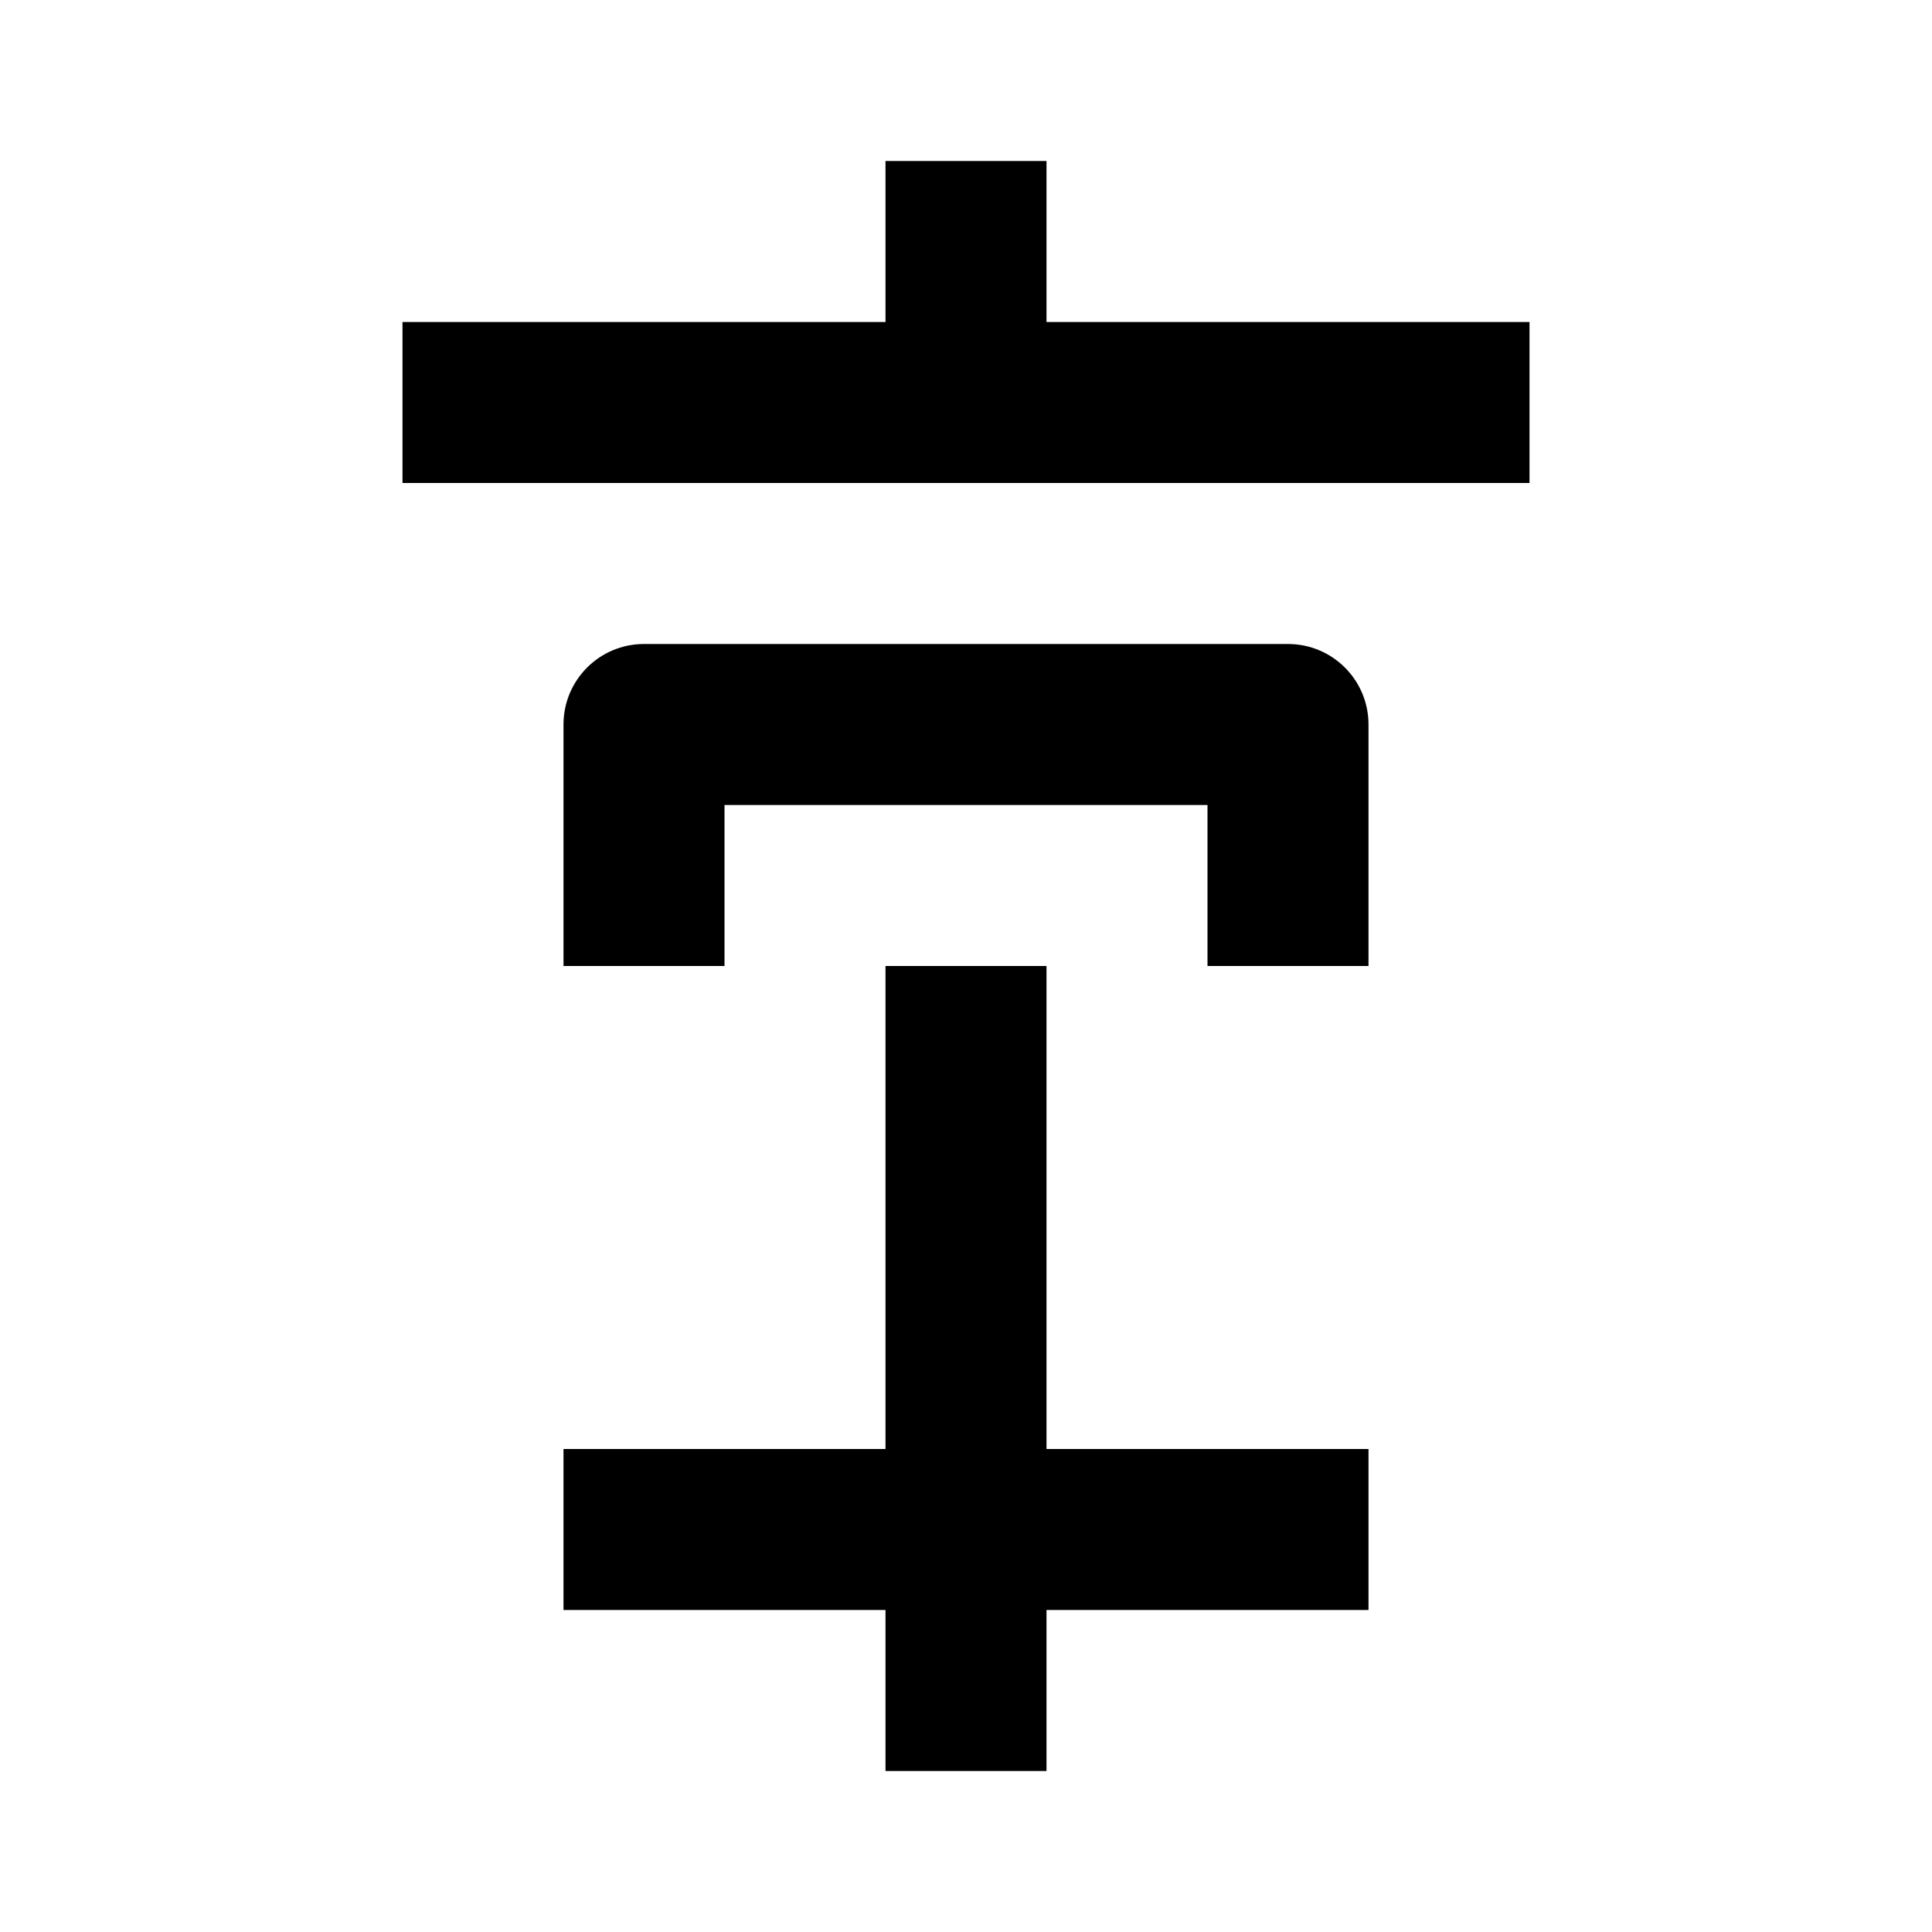
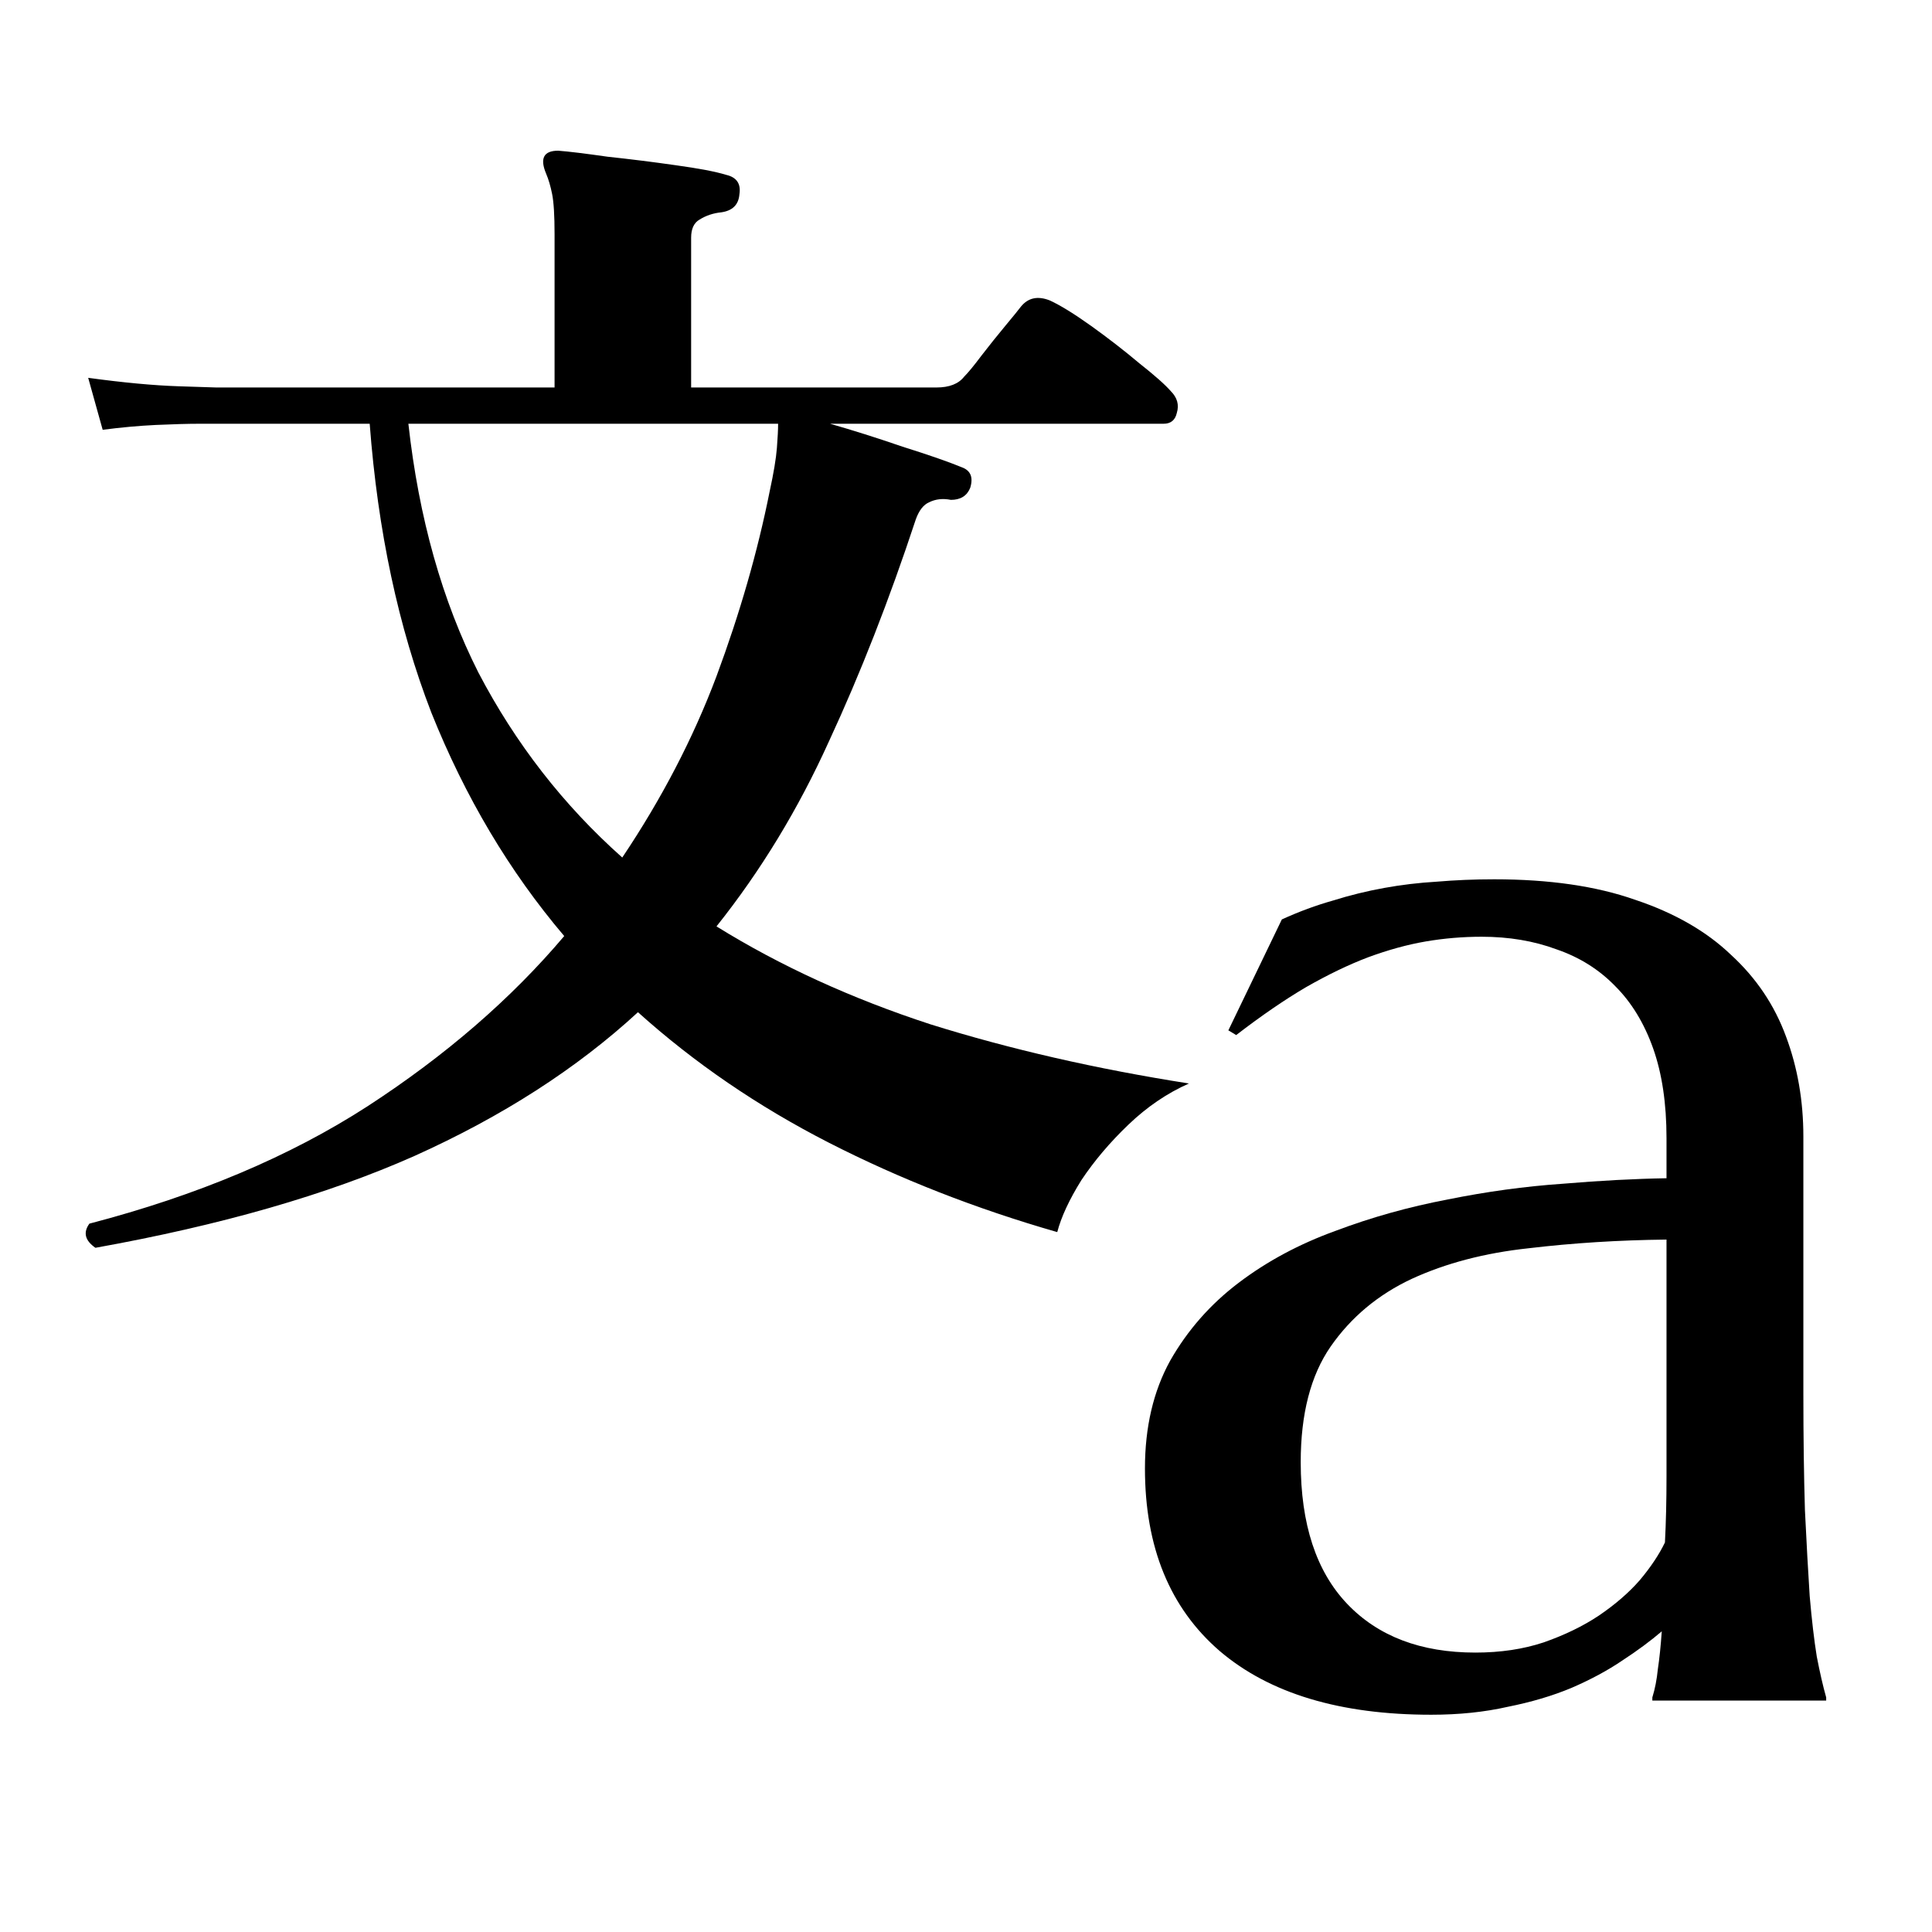
- <svg xmlns="http://www.w3.org/2000/svg" width="24" height="24" viewBox="0 0 24 24">
-   <g fill="currentColor">
-     <path d="M11 2h2v2h6v2H5V4h6V2z" />
-     <path d="M8 8h8a1 1 0 0 1 1 1v3h-2v-2H9v2H7V9a1 1 0 0 1 1-1z" />
-     <path d="M11 12h2v6h4v2h-4v2h-2v-2H7v-2h4v-6z" />
-   </g>
+ <svg xmlns="http://www.w3.org/2000/svg" width="48" height="48" viewBox="0 0 48 48" fill="currentColor">
+   <path d="M2.371 31.001C2.111 30.821 2.061 30.621 2.221 30.401C4.903 29.701 7.204 28.73 9.125 27.489C11.067 26.228 12.698 24.817 14.018 23.256C12.658 21.655 11.557 19.804 10.716 17.703C9.896 15.581 9.386 13.19 9.185 10.528H5.403C5.403 10.528 5.253 10.528 4.953 10.528C4.672 10.528 4.312 10.538 3.872 10.558C3.452 10.578 3.011 10.618 2.551 10.678L2.191 9.387C3.071 9.507 3.822 9.577 4.442 9.597C5.063 9.617 5.373 9.627 5.373 9.627H13.778V5.815C13.778 5.355 13.758 5.024 13.718 4.824C13.678 4.624 13.628 4.454 13.568 4.314C13.408 3.934 13.508 3.744 13.868 3.744C14.129 3.764 14.539 3.814 15.099 3.894C15.66 3.954 16.22 4.024 16.78 4.104C17.361 4.184 17.781 4.264 18.041 4.344C18.301 4.404 18.411 4.564 18.371 4.824C18.351 5.085 18.201 5.235 17.921 5.275C17.721 5.295 17.541 5.355 17.381 5.455C17.241 5.535 17.171 5.685 17.171 5.905V9.627H23.265C23.585 9.627 23.815 9.537 23.955 9.357C24.055 9.257 24.195 9.087 24.375 8.847C24.575 8.587 24.776 8.337 24.976 8.096C25.176 7.856 25.306 7.696 25.366 7.616C25.546 7.396 25.786 7.346 26.086 7.466C26.346 7.586 26.687 7.796 27.107 8.096C27.527 8.397 27.928 8.707 28.308 9.027C28.688 9.327 28.948 9.557 29.088 9.718C29.248 9.878 29.299 10.058 29.238 10.258C29.198 10.438 29.088 10.528 28.908 10.528H20.623C21.183 10.688 21.784 10.878 22.424 11.098C23.064 11.299 23.555 11.469 23.895 11.609C24.115 11.689 24.185 11.859 24.105 12.119C24.025 12.319 23.865 12.419 23.625 12.419C23.425 12.379 23.244 12.399 23.084 12.479C22.944 12.539 22.834 12.68 22.754 12.9C22.094 14.901 21.373 16.742 20.593 18.423C19.832 20.104 18.902 21.635 17.801 23.016C19.382 23.997 21.153 24.807 23.114 25.448C25.096 26.068 27.237 26.558 29.539 26.919C28.998 27.159 28.498 27.499 28.038 27.939C27.577 28.38 27.187 28.84 26.867 29.32C26.567 29.801 26.367 30.231 26.267 30.611C24.245 30.031 22.354 29.29 20.593 28.39C18.832 27.489 17.251 26.408 15.85 25.148C14.329 26.549 12.477 27.739 10.296 28.72C8.135 29.68 5.493 30.441 2.371 31.001ZM15.46 21.305C16.44 19.844 17.221 18.343 17.801 16.802C18.381 15.241 18.822 13.71 19.122 12.209C19.222 11.749 19.282 11.389 19.302 11.128C19.322 10.868 19.332 10.668 19.332 10.528H10.146C10.406 12.87 10.987 14.931 11.887 16.712C12.808 18.473 13.998 20.004 15.46 21.305Z" />
+   <path d="M28.446 36.484C28.446 35.455 28.655 34.563 29.072 33.807C29.502 33.051 30.068 32.406 30.772 31.872C31.476 31.338 32.277 30.908 33.176 30.582C34.075 30.243 35.006 29.983 35.971 29.8C36.935 29.605 37.886 29.475 38.824 29.41C39.762 29.331 40.622 29.286 41.404 29.273V28.276C41.404 27.416 41.293 26.673 41.072 26.048C40.85 25.423 40.537 24.908 40.133 24.504C39.73 24.087 39.241 23.781 38.668 23.585C38.107 23.377 37.489 23.273 36.811 23.273C36.342 23.273 35.879 23.312 35.423 23.39C34.967 23.468 34.492 23.599 33.997 23.781C33.515 23.963 33 24.211 32.453 24.523C31.919 24.836 31.339 25.234 30.713 25.716L30.518 25.599L31.847 22.843C32.277 22.647 32.7 22.491 33.117 22.374C33.534 22.243 33.958 22.139 34.388 22.061C34.818 21.983 35.254 21.931 35.697 21.905C36.153 21.866 36.629 21.846 37.124 21.846C38.492 21.846 39.658 22.015 40.622 22.354C41.599 22.68 42.394 23.136 43.006 23.722C43.632 24.296 44.088 24.973 44.374 25.755C44.661 26.523 44.804 27.351 44.804 28.237V34.608C44.804 35.716 44.818 36.686 44.843 37.52C44.883 38.341 44.922 39.051 44.961 39.651C45.013 40.25 45.072 40.752 45.137 41.155C45.215 41.559 45.293 41.898 45.371 42.172V42.25H41.052V42.172C41.117 41.963 41.163 41.729 41.189 41.468C41.228 41.208 41.261 40.895 41.286 40.53C41.013 40.764 40.687 41.006 40.309 41.253C39.944 41.501 39.521 41.729 39.039 41.937C38.57 42.133 38.042 42.289 37.456 42.406C36.883 42.536 36.251 42.602 35.56 42.602C33.293 42.602 31.541 42.074 30.303 41.019C29.065 39.95 28.446 38.439 28.446 36.484ZM41.404 30.797C40.218 30.81 39.078 30.882 37.984 31.012C36.889 31.129 35.919 31.384 35.072 31.774C34.238 32.165 33.567 32.725 33.059 33.455C32.563 34.172 32.316 35.129 32.316 36.328C32.316 37.865 32.7 39.038 33.469 39.846C34.238 40.654 35.3 41.058 36.655 41.058C37.28 41.058 37.847 40.973 38.355 40.804C38.876 40.621 39.332 40.4 39.723 40.139C40.127 39.865 40.466 39.572 40.739 39.26C41.013 38.934 41.221 38.621 41.365 38.322C41.391 37.826 41.404 37.279 41.404 36.68C41.404 36.068 41.404 35.377 41.404 34.608V30.797Z" />
</svg>
